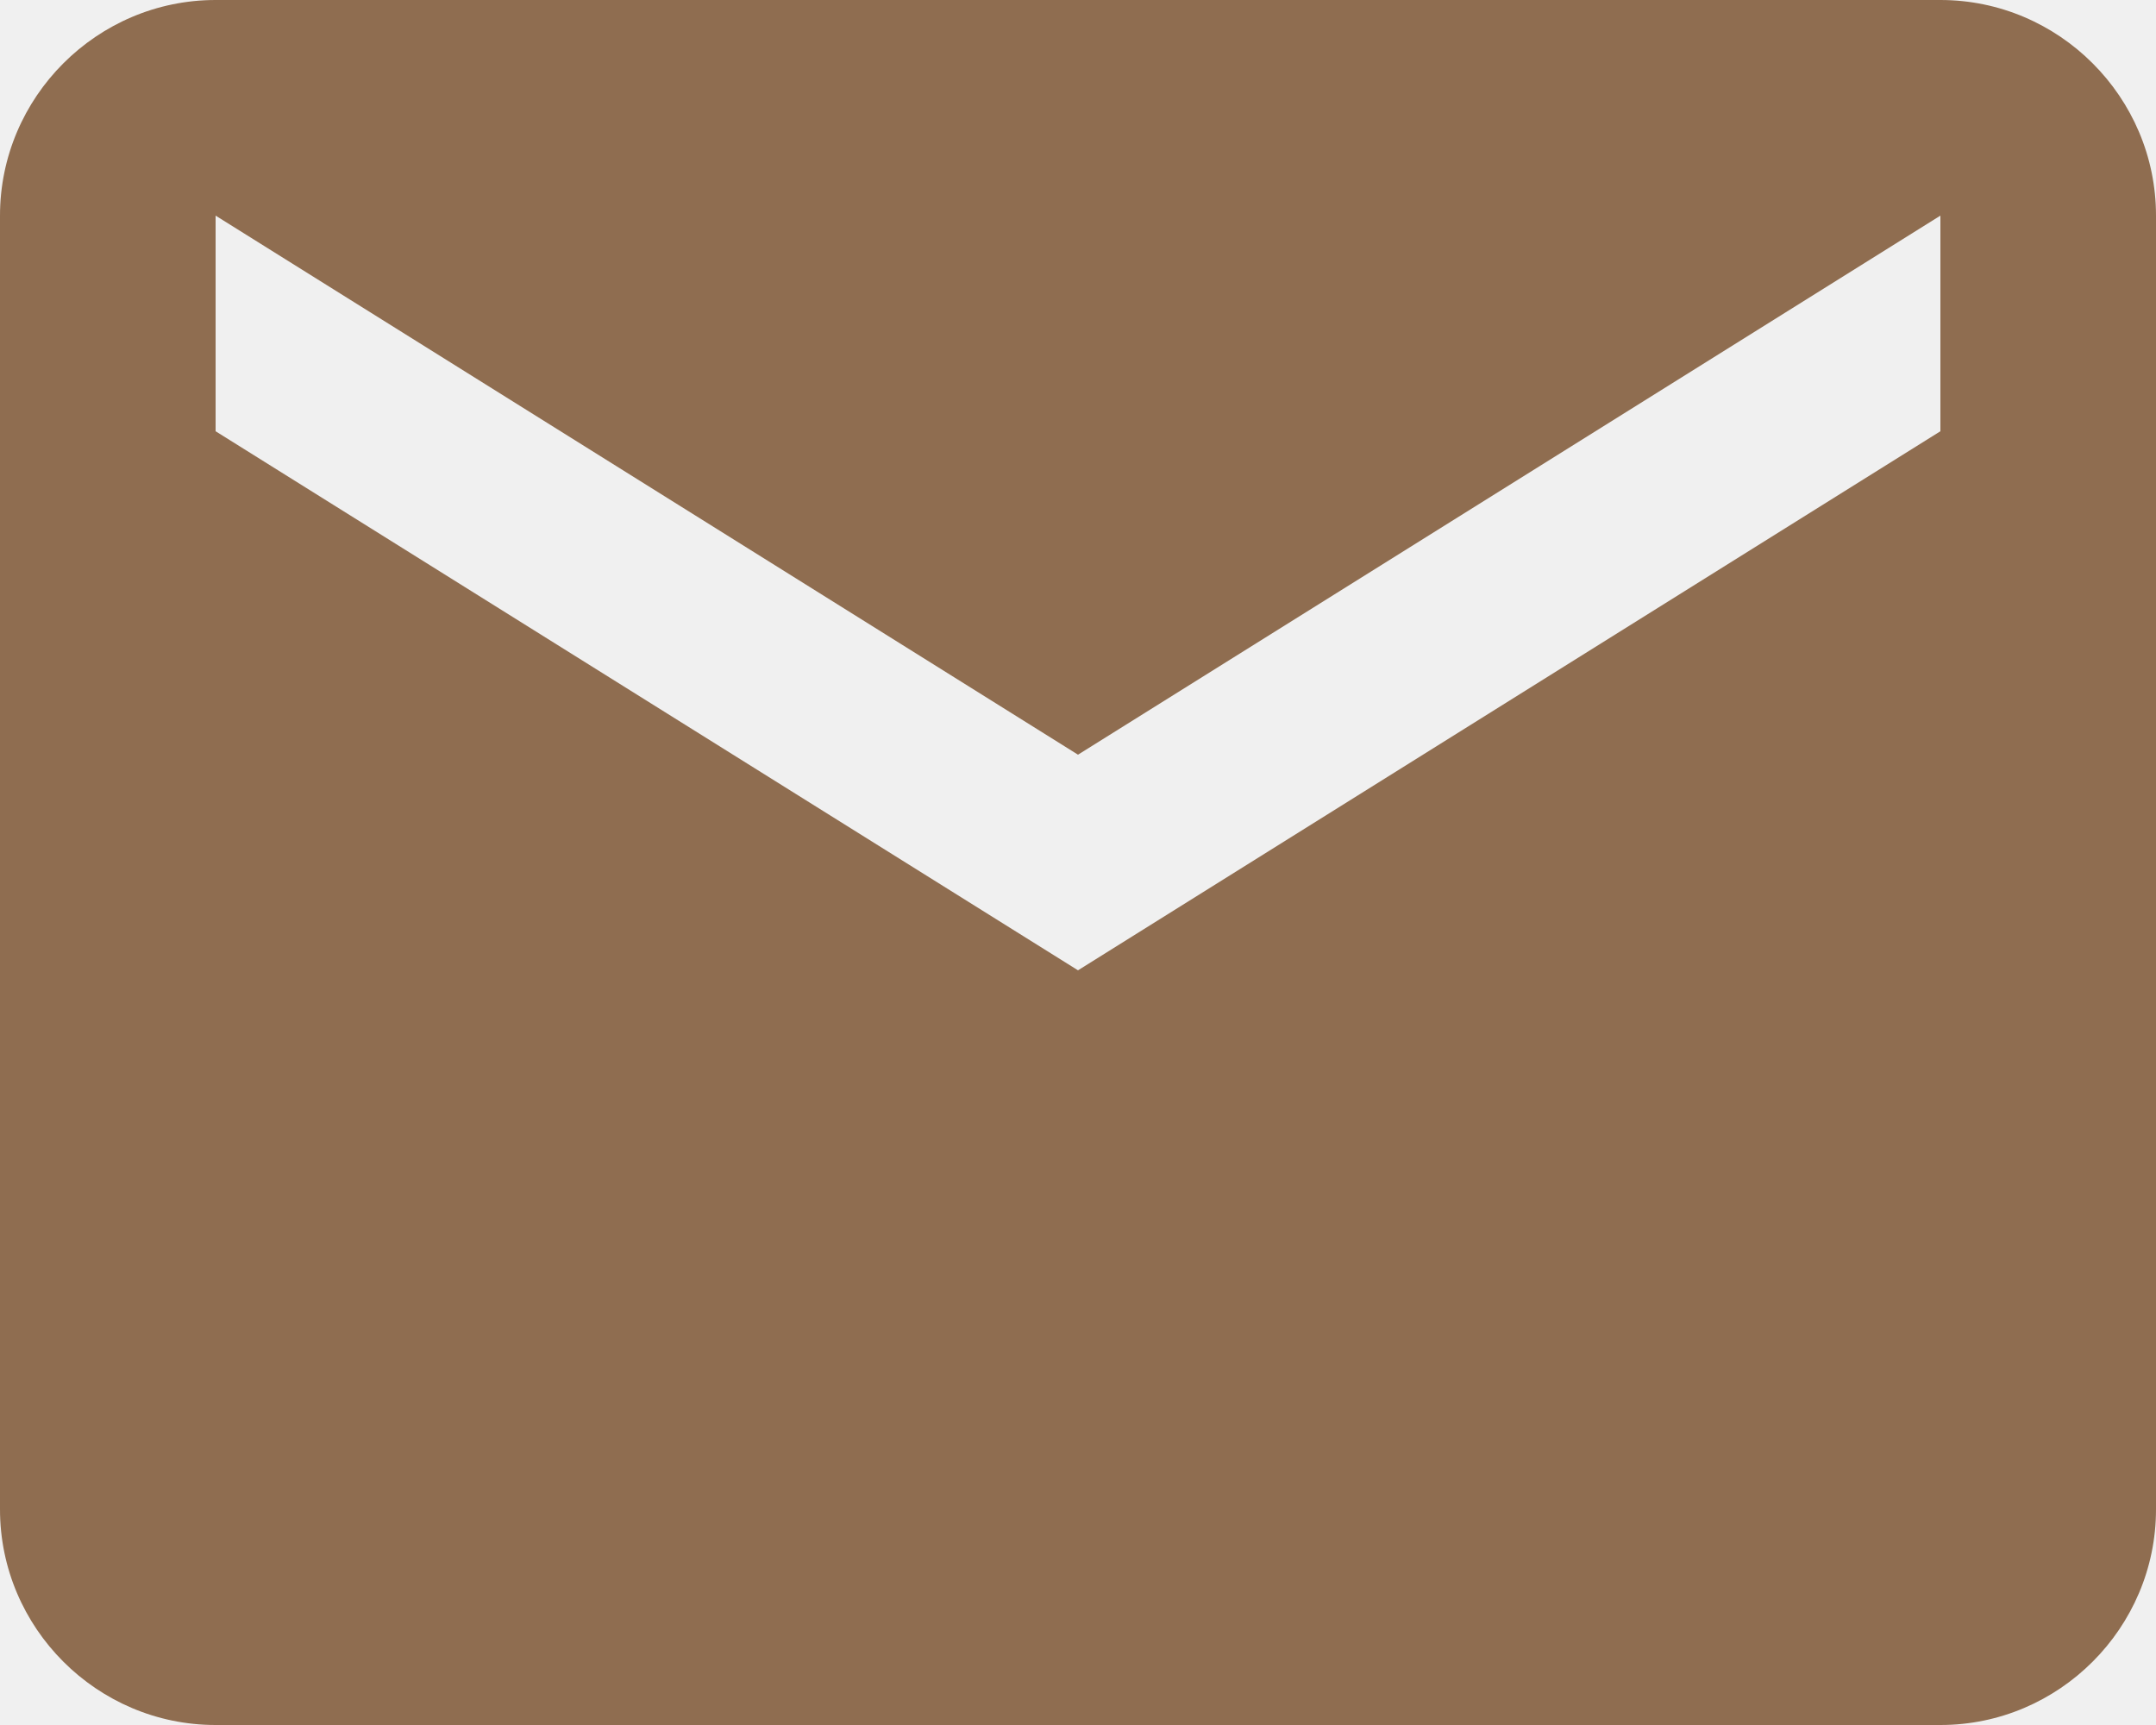
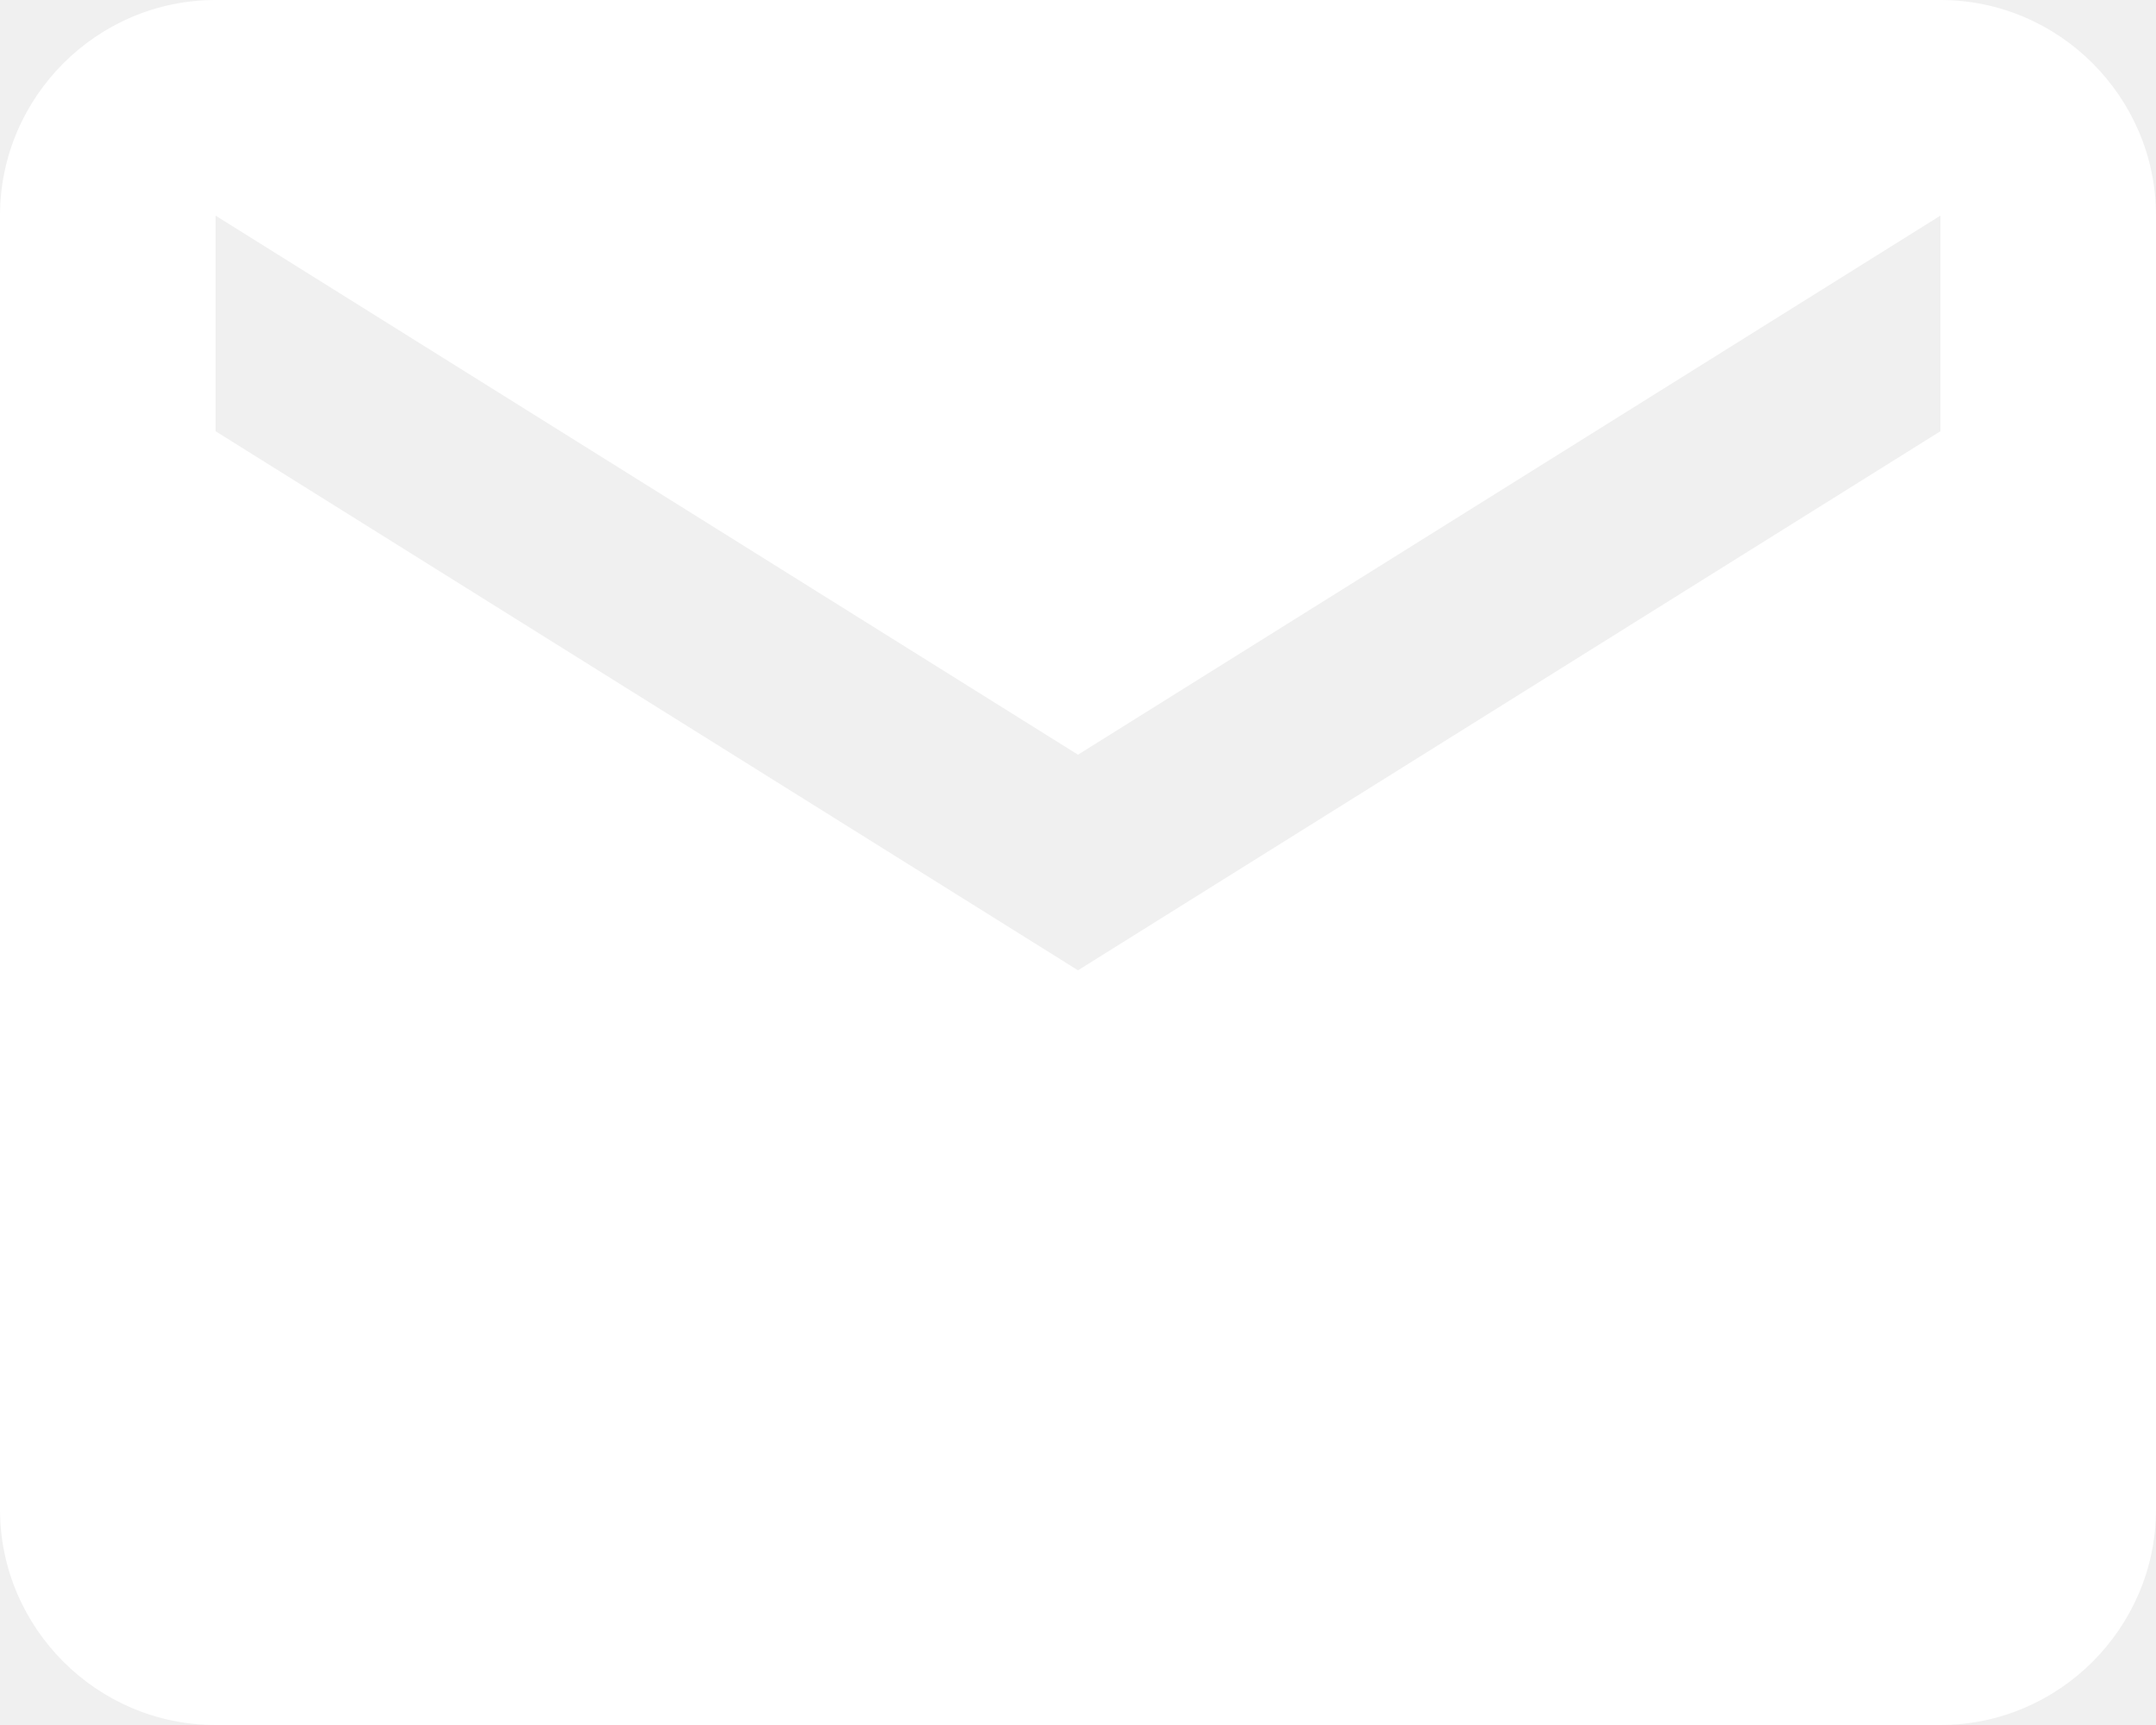
- <svg xmlns="http://www.w3.org/2000/svg" version="1.1" id="Capa_1" x="0px" y="0px" width="60" height="48" viewBox="0 0 60 48" xml:space="preserve">
+ <svg xmlns="http://www.w3.org/2000/svg" version="1.1" id="Capa_1" x="0px" y="0px" width="45" height="36" viewBox="0 0 45 36" xml:space="preserve">
  <defs id="defs40" />
-   <g id="g3" style="fill:#8f6d50;fill-opacity:1" transform="matrix(0.1176471,0,0,0.1176471,-2.9632567e-7,-6)">
-     <g id="email" style="fill:#8f6d50;fill-opacity:1">
-       <path d="M 459,51 H 51 C 22.95,51 0,73.95 0,102 v 306 c 0,28.05 22.95,51 51,51 h 408 c 28.05,0 51,-22.95 51,-51 V 102 C 510,73.95 487.05,51 459,51 z M 459,153 255,280.5 51,153 V 102 L 255,229.5 459,102 v 51 z" id="path6" style="fill:#8f6d50;fill-opacity:1" />
+   <g id="g3" style="fill:#ffffff;fill-opacity:1" transform="matrix(0.0882353,0,0,0.0882353,-6.25e-7,-4.5)">
+     <g id="email" style="fill:#ffffff;fill-opacity:1">
+       <path d="M 459,51 H 51 C 22.95,51 0,73.95 0,102 v 306 c 0,28.05 22.95,51 51,51 h 408 c 28.05,0 51,-22.95 51,-51 V 102 C 510,73.95 487.05,51 459,51 z M 459,153 255,280.5 51,153 V 102 L 255,229.5 459,102 v 51 z" id="path6" style="fill:#ffffff;fill-opacity:1" />
    </g>
  </g>
-   <g id="g8" transform="translate(-2.9632567e-7,-411)" />
-   <g id="g10" transform="translate(-2.9632567e-7,-411)" />
-   <g id="g12" transform="translate(-2.9632567e-7,-411)" />
-   <g id="g14" transform="translate(-2.9632567e-7,-411)" />
-   <g id="g16" transform="translate(-2.9632567e-7,-411)" />
-   <g id="g18" transform="translate(-2.9632567e-7,-411)" />
-   <g id="g20" transform="translate(-2.9632567e-7,-411)" />
-   <g id="g22" transform="translate(-2.9632567e-7,-411)" />
-   <g id="g24" transform="translate(-2.9632567e-7,-411)" />
-   <g id="g26" transform="translate(-2.9632567e-7,-411)" />
-   <g id="g28" transform="translate(-2.9632567e-7,-411)" />
-   <g id="g30" transform="translate(-2.9632567e-7,-411)" />
-   <g id="g32" transform="translate(-2.9632567e-7,-411)" />
-   <g id="g34" transform="translate(-2.9632567e-7,-411)" />
-   <g id="g36" transform="translate(-2.9632567e-7,-411)" />
+   <g id="g8" transform="translate(-6.25e-7,-423)" />
+   <g id="g10" transform="translate(-6.25e-7,-423)" />
+   <g id="g12" transform="translate(-6.25e-7,-423)" />
+   <g id="g14" transform="translate(-6.25e-7,-423)" />
+   <g id="g16" transform="translate(-6.25e-7,-423)" />
+   <g id="g18" transform="translate(-6.25e-7,-423)" />
+   <g id="g20" transform="translate(-6.25e-7,-423)" />
+   <g id="g22" transform="translate(-6.25e-7,-423)" />
+   <g id="g24" transform="translate(-6.25e-7,-423)" />
+   <g id="g26" transform="translate(-6.25e-7,-423)" />
+   <g id="g28" transform="translate(-6.25e-7,-423)" />
+   <g id="g30" transform="translate(-6.25e-7,-423)" />
+   <g id="g32" transform="translate(-6.25e-7,-423)" />
+   <g id="g34" transform="translate(-6.25e-7,-423)" />
+   <g id="g36" transform="translate(-6.25e-7,-423)" />
</svg>
